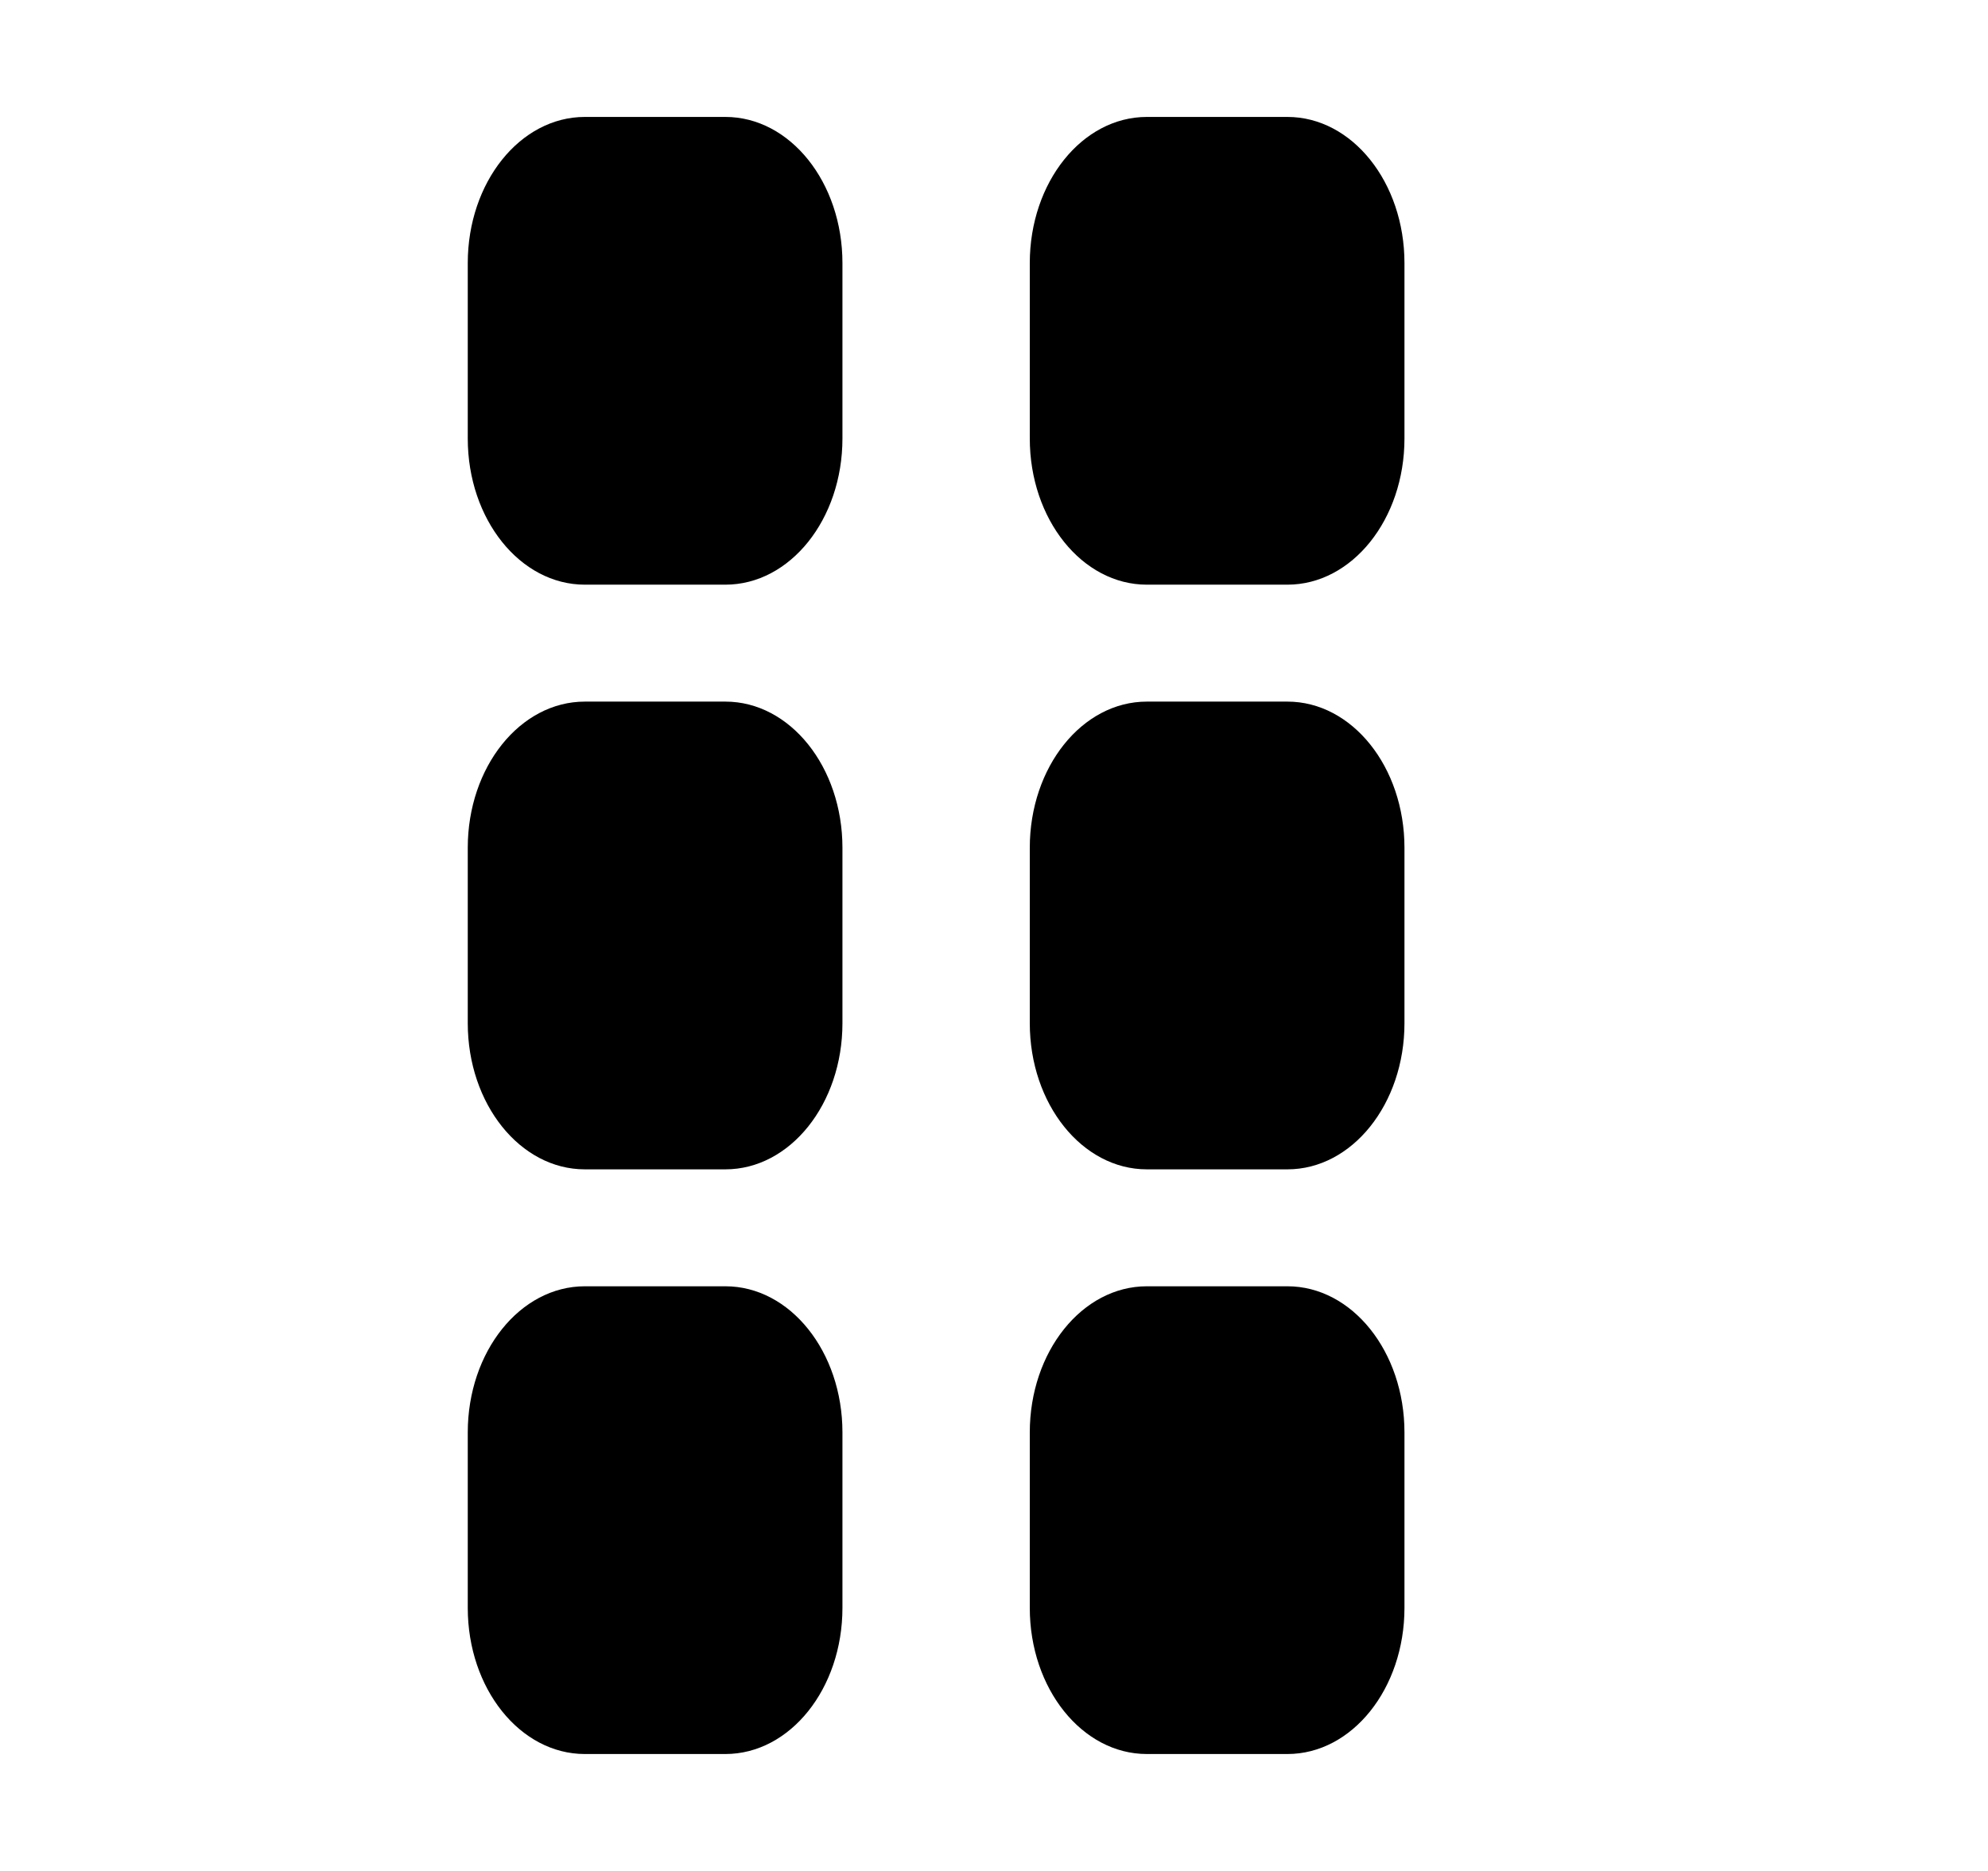
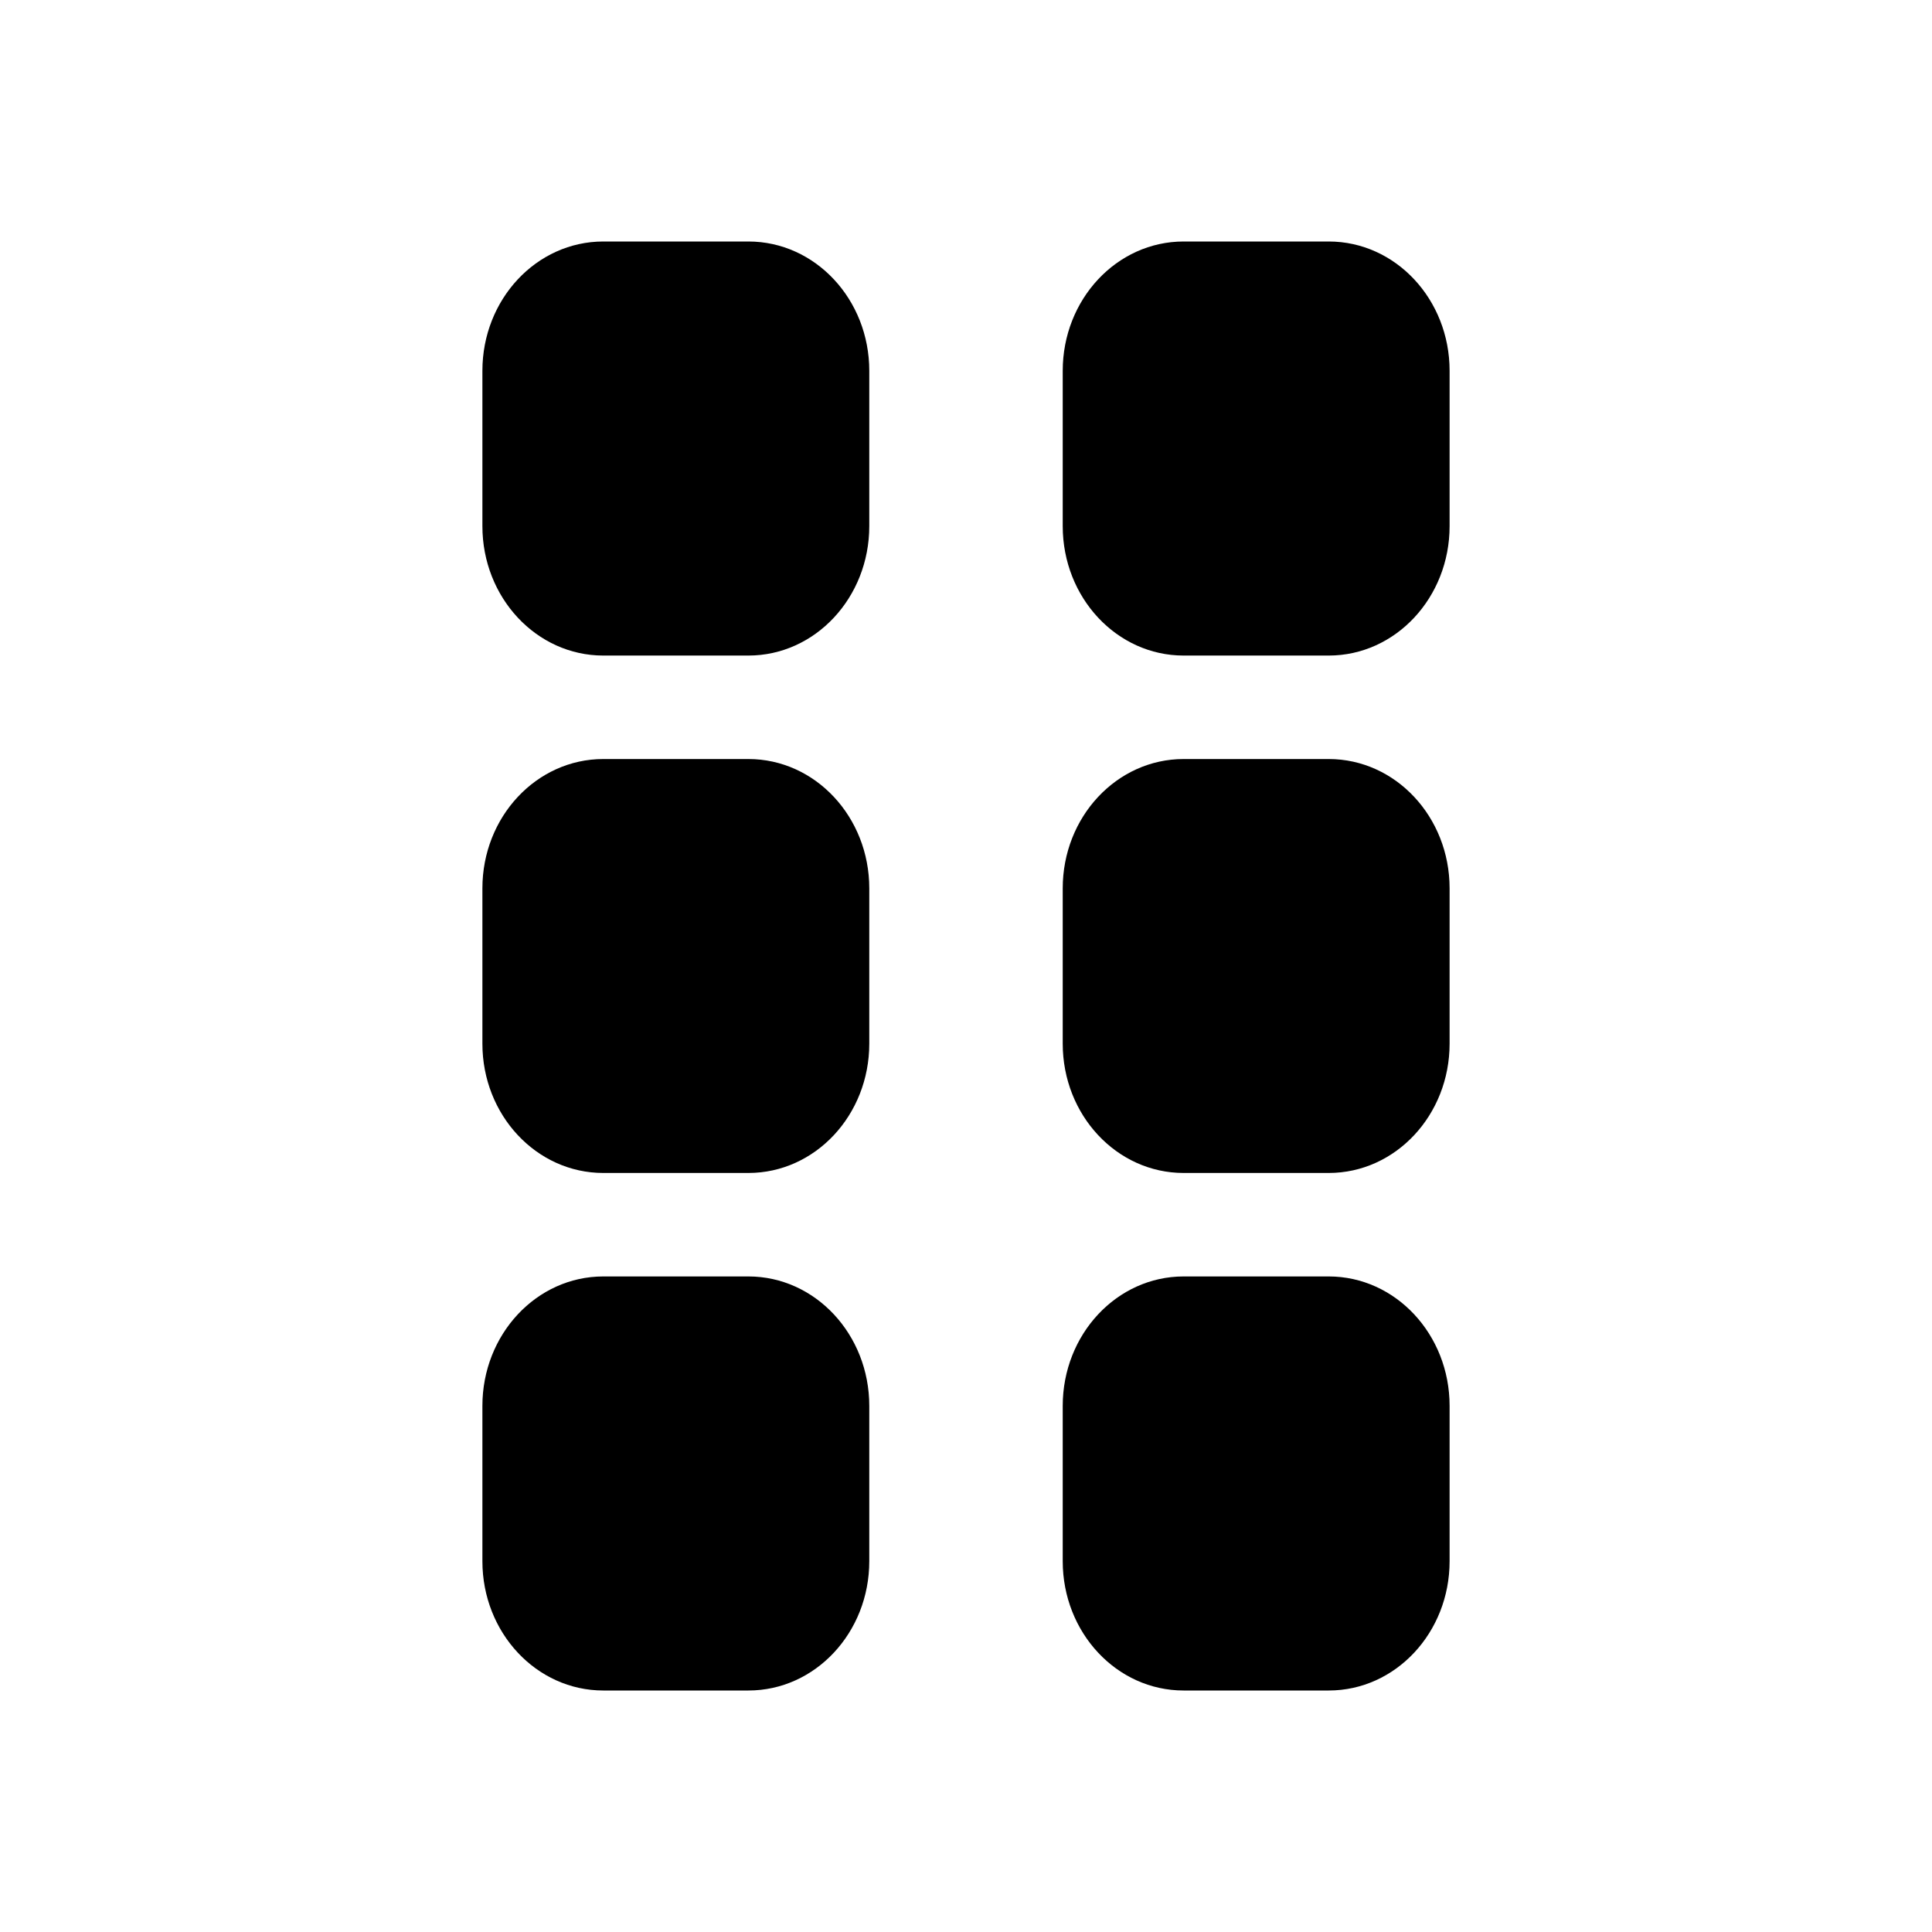
- <svg xmlns="http://www.w3.org/2000/svg" viewBox="0 0 17 16">
-   <path d="M5.001 11C4.448 11 4 11.559 4 12.25V13.75C4 14.441 4.448 15 5.001 15H6.203C6.756 15 7.204 14.441 7.204 13.75V12.25C7.204 11.559 6.756 11 6.203 11H5.001ZM9.807 11C9.254 11 8.806 11.559 8.806 12.25V13.75C8.806 14.441 9.254 15 9.807 15H11.009C11.562 15 12.01 14.441 12.01 13.75V12.25C12.01 11.559 11.562 11 11.009 11H9.807ZM5.001 10H6.203C6.756 10 7.204 9.441 7.204 8.75V7.25C7.204 6.559 6.756 6 6.203 6H5.001C4.448 6 4 6.559 4 7.25V8.75C4 9.441 4.448 10 5.001 10ZM9.807 6C9.254 6 8.806 6.559 8.806 7.25V8.75C8.806 9.441 9.254 10 9.807 10H11.009C11.562 10 12.01 9.441 12.01 8.75V7.25C12.01 6.559 11.562 6 11.009 6H9.807ZM5.001 5H6.203C6.756 5 7.204 4.441 7.204 3.75V2.25C7.204 1.559 6.756 1 6.203 1H5.001C4.448 1 4 1.559 4 2.25V3.75C4 4.441 4.448 5 5.001 5ZM9.807 1C9.254 1 8.806 1.559 8.806 2.25V3.75C8.806 4.441 9.254 5 9.807 5H11.009C11.562 5 12.01 4.441 12.01 3.75V2.25C12.01 1.559 11.562 1 11.009 1H9.807Z" />
+ <svg xmlns="http://www.w3.org/2000/svg" viewBox="0 0 16 16">
+   <path d="M4.996 10.571C4.443 10.571 3.995 11.051 3.995 11.643V12.929C3.995 13.521 4.443 14 4.996 14H6.198C6.751 14 7.199 13.521 7.199 12.929V11.643C7.199 11.051 6.751 10.571 6.198 10.571H4.996ZM9.802 10.571C9.249 10.571 8.801 11.051 8.801 11.643V12.929C8.801 13.521 9.249 14 9.802 14H11.004C11.557 14 12.005 13.521 12.005 12.929V11.643C12.005 11.051 11.557 10.571 11.004 10.571H9.802ZM4.996 9.714H6.198C6.751 9.714 7.199 9.235 7.199 8.643V7.357C7.199 6.765 6.751 6.286 6.198 6.286H4.996C4.443 6.286 3.995 6.765 3.995 7.357V8.643C3.995 9.235 4.443 9.714 4.996 9.714ZM9.802 6.286C9.249 6.286 8.801 6.765 8.801 7.357V8.643C8.801 9.235 9.249 9.714 9.802 9.714H11.004C11.557 9.714 12.005 9.235 12.005 8.643V7.357C12.005 6.765 11.557 6.286 11.004 6.286H9.802ZM4.996 5.429H6.198C6.751 5.429 7.199 4.949 7.199 4.357V3.071C7.199 2.479 6.751 2 6.198 2H4.996C4.443 2 3.995 2.479 3.995 3.071V4.357C3.995 4.949 4.443 5.429 4.996 5.429ZM9.802 2C9.249 2 8.801 2.479 8.801 3.071V4.357C8.801 4.949 9.249 5.429 9.802 5.429H11.004C11.557 5.429 12.005 4.949 12.005 4.357V3.071C12.005 2.479 11.557 2 11.004 2H9.802Z" />
</svg>
